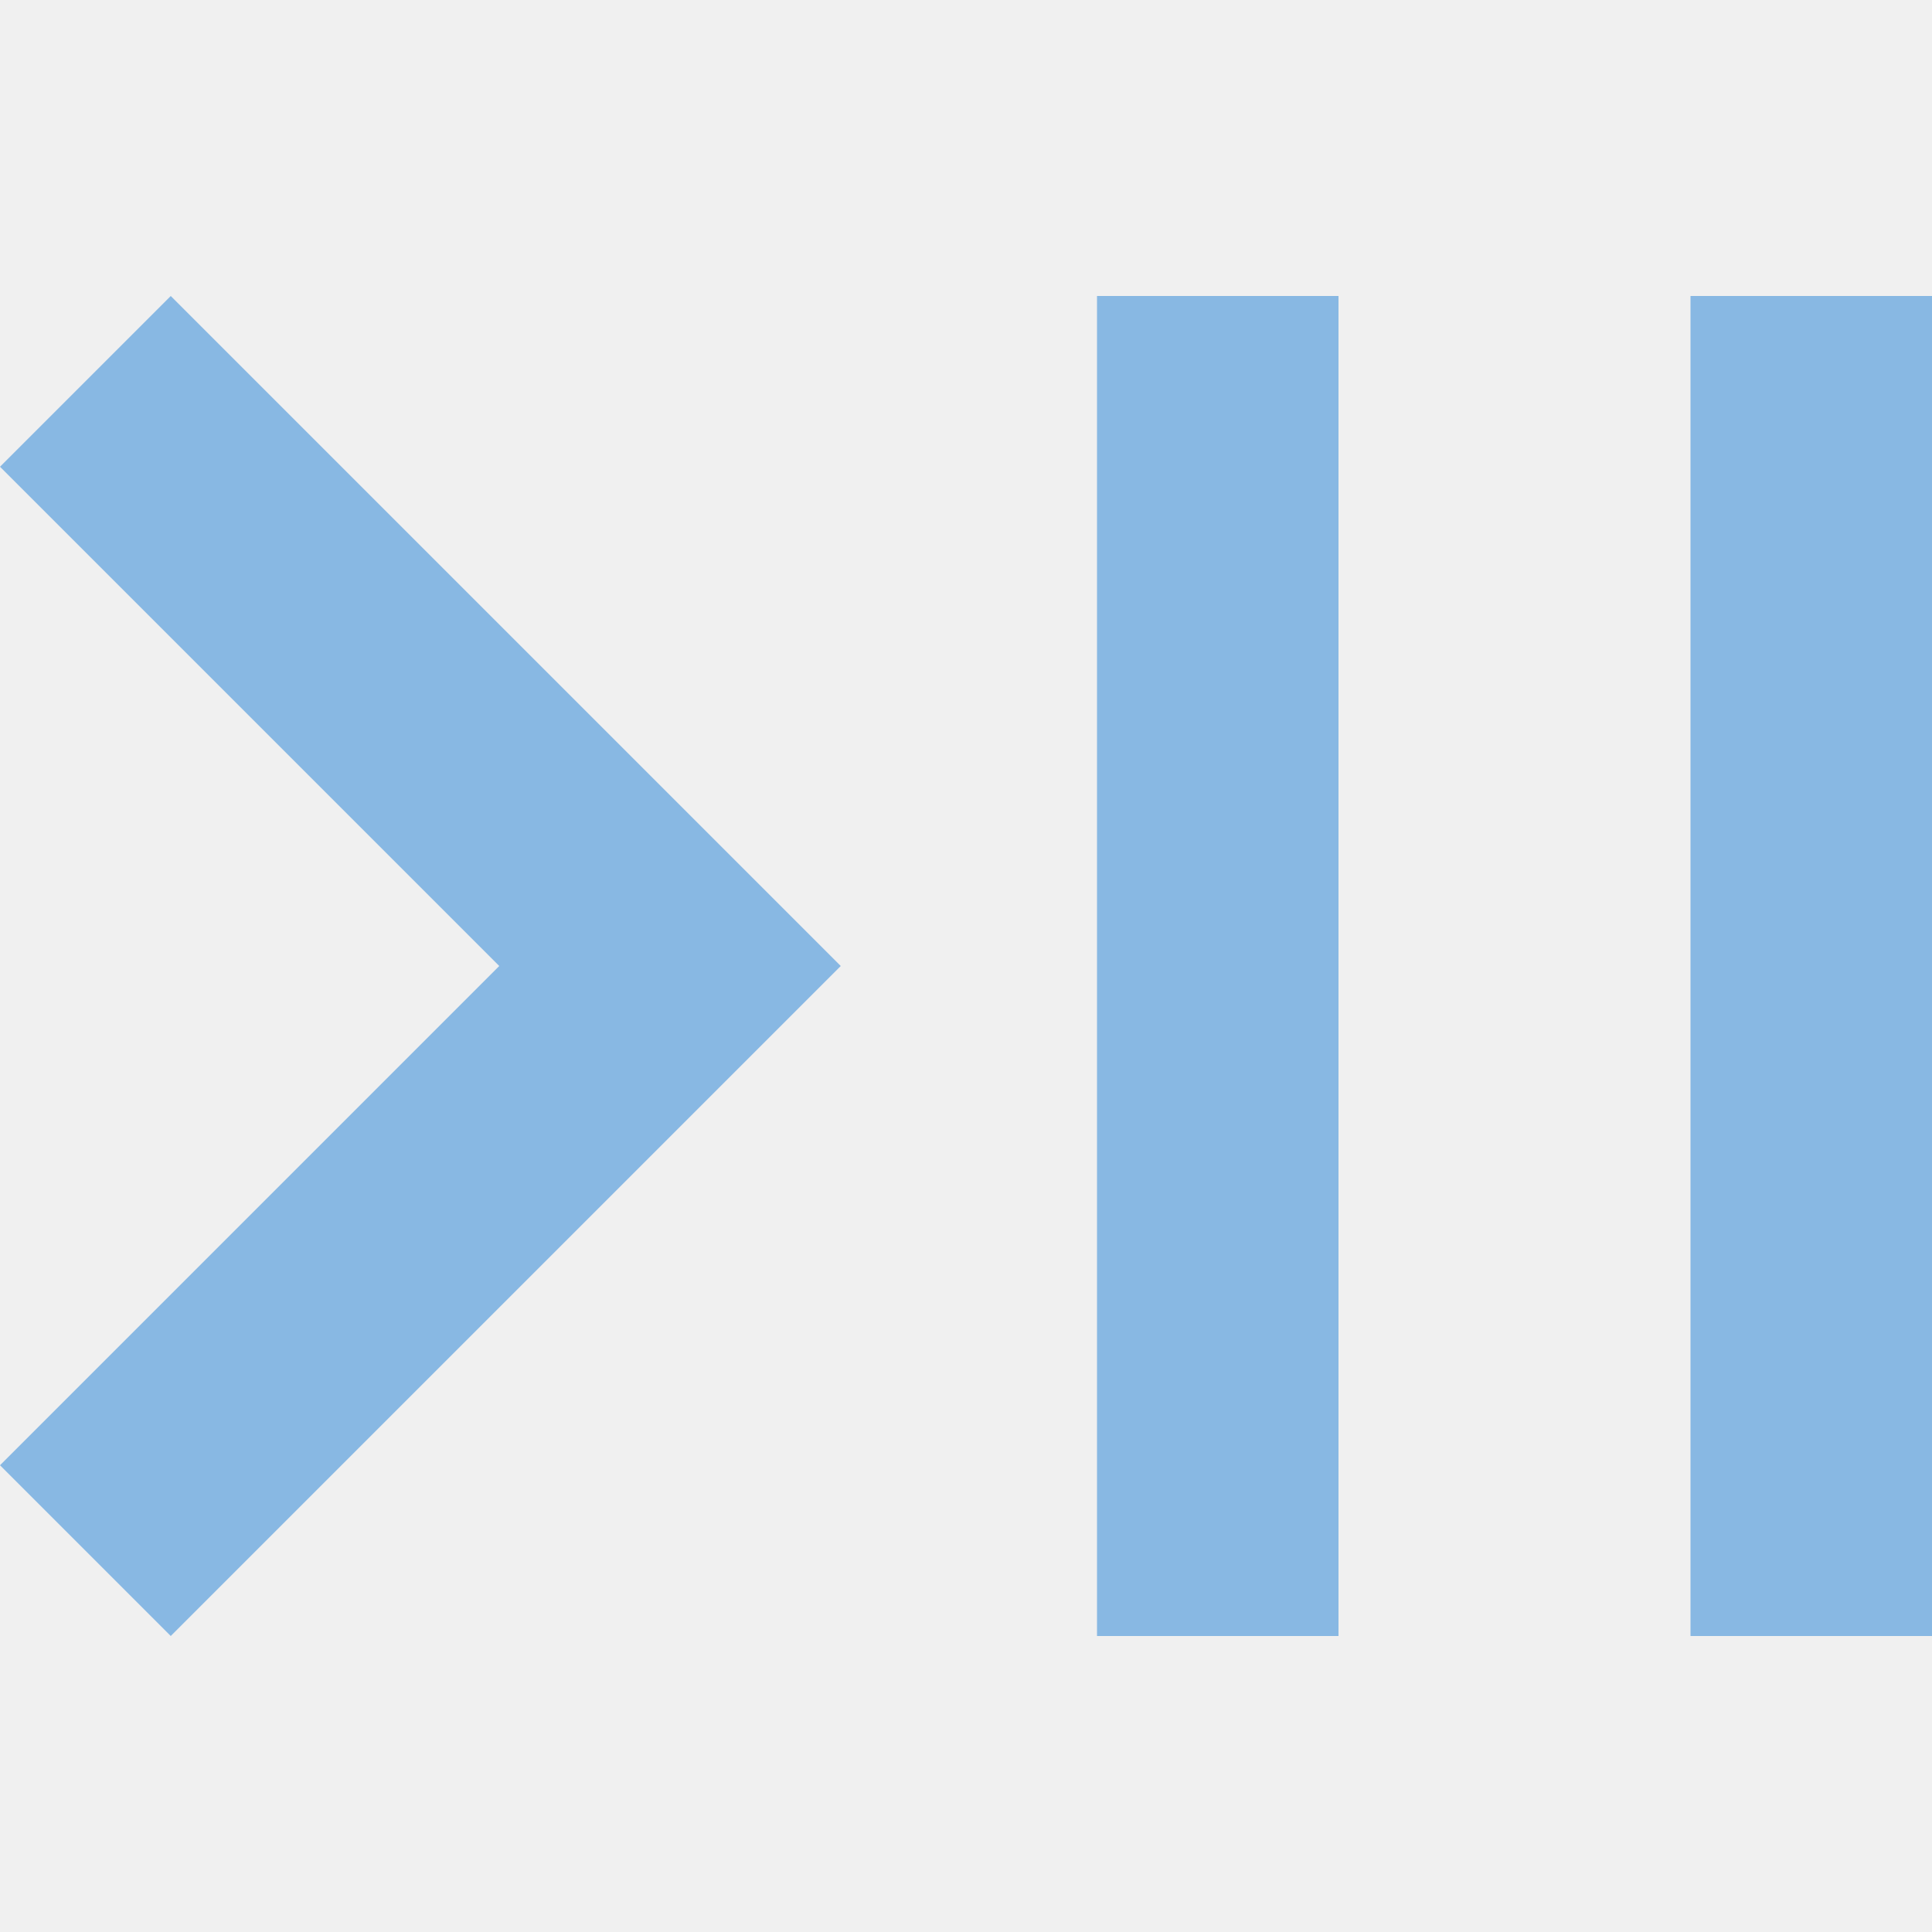
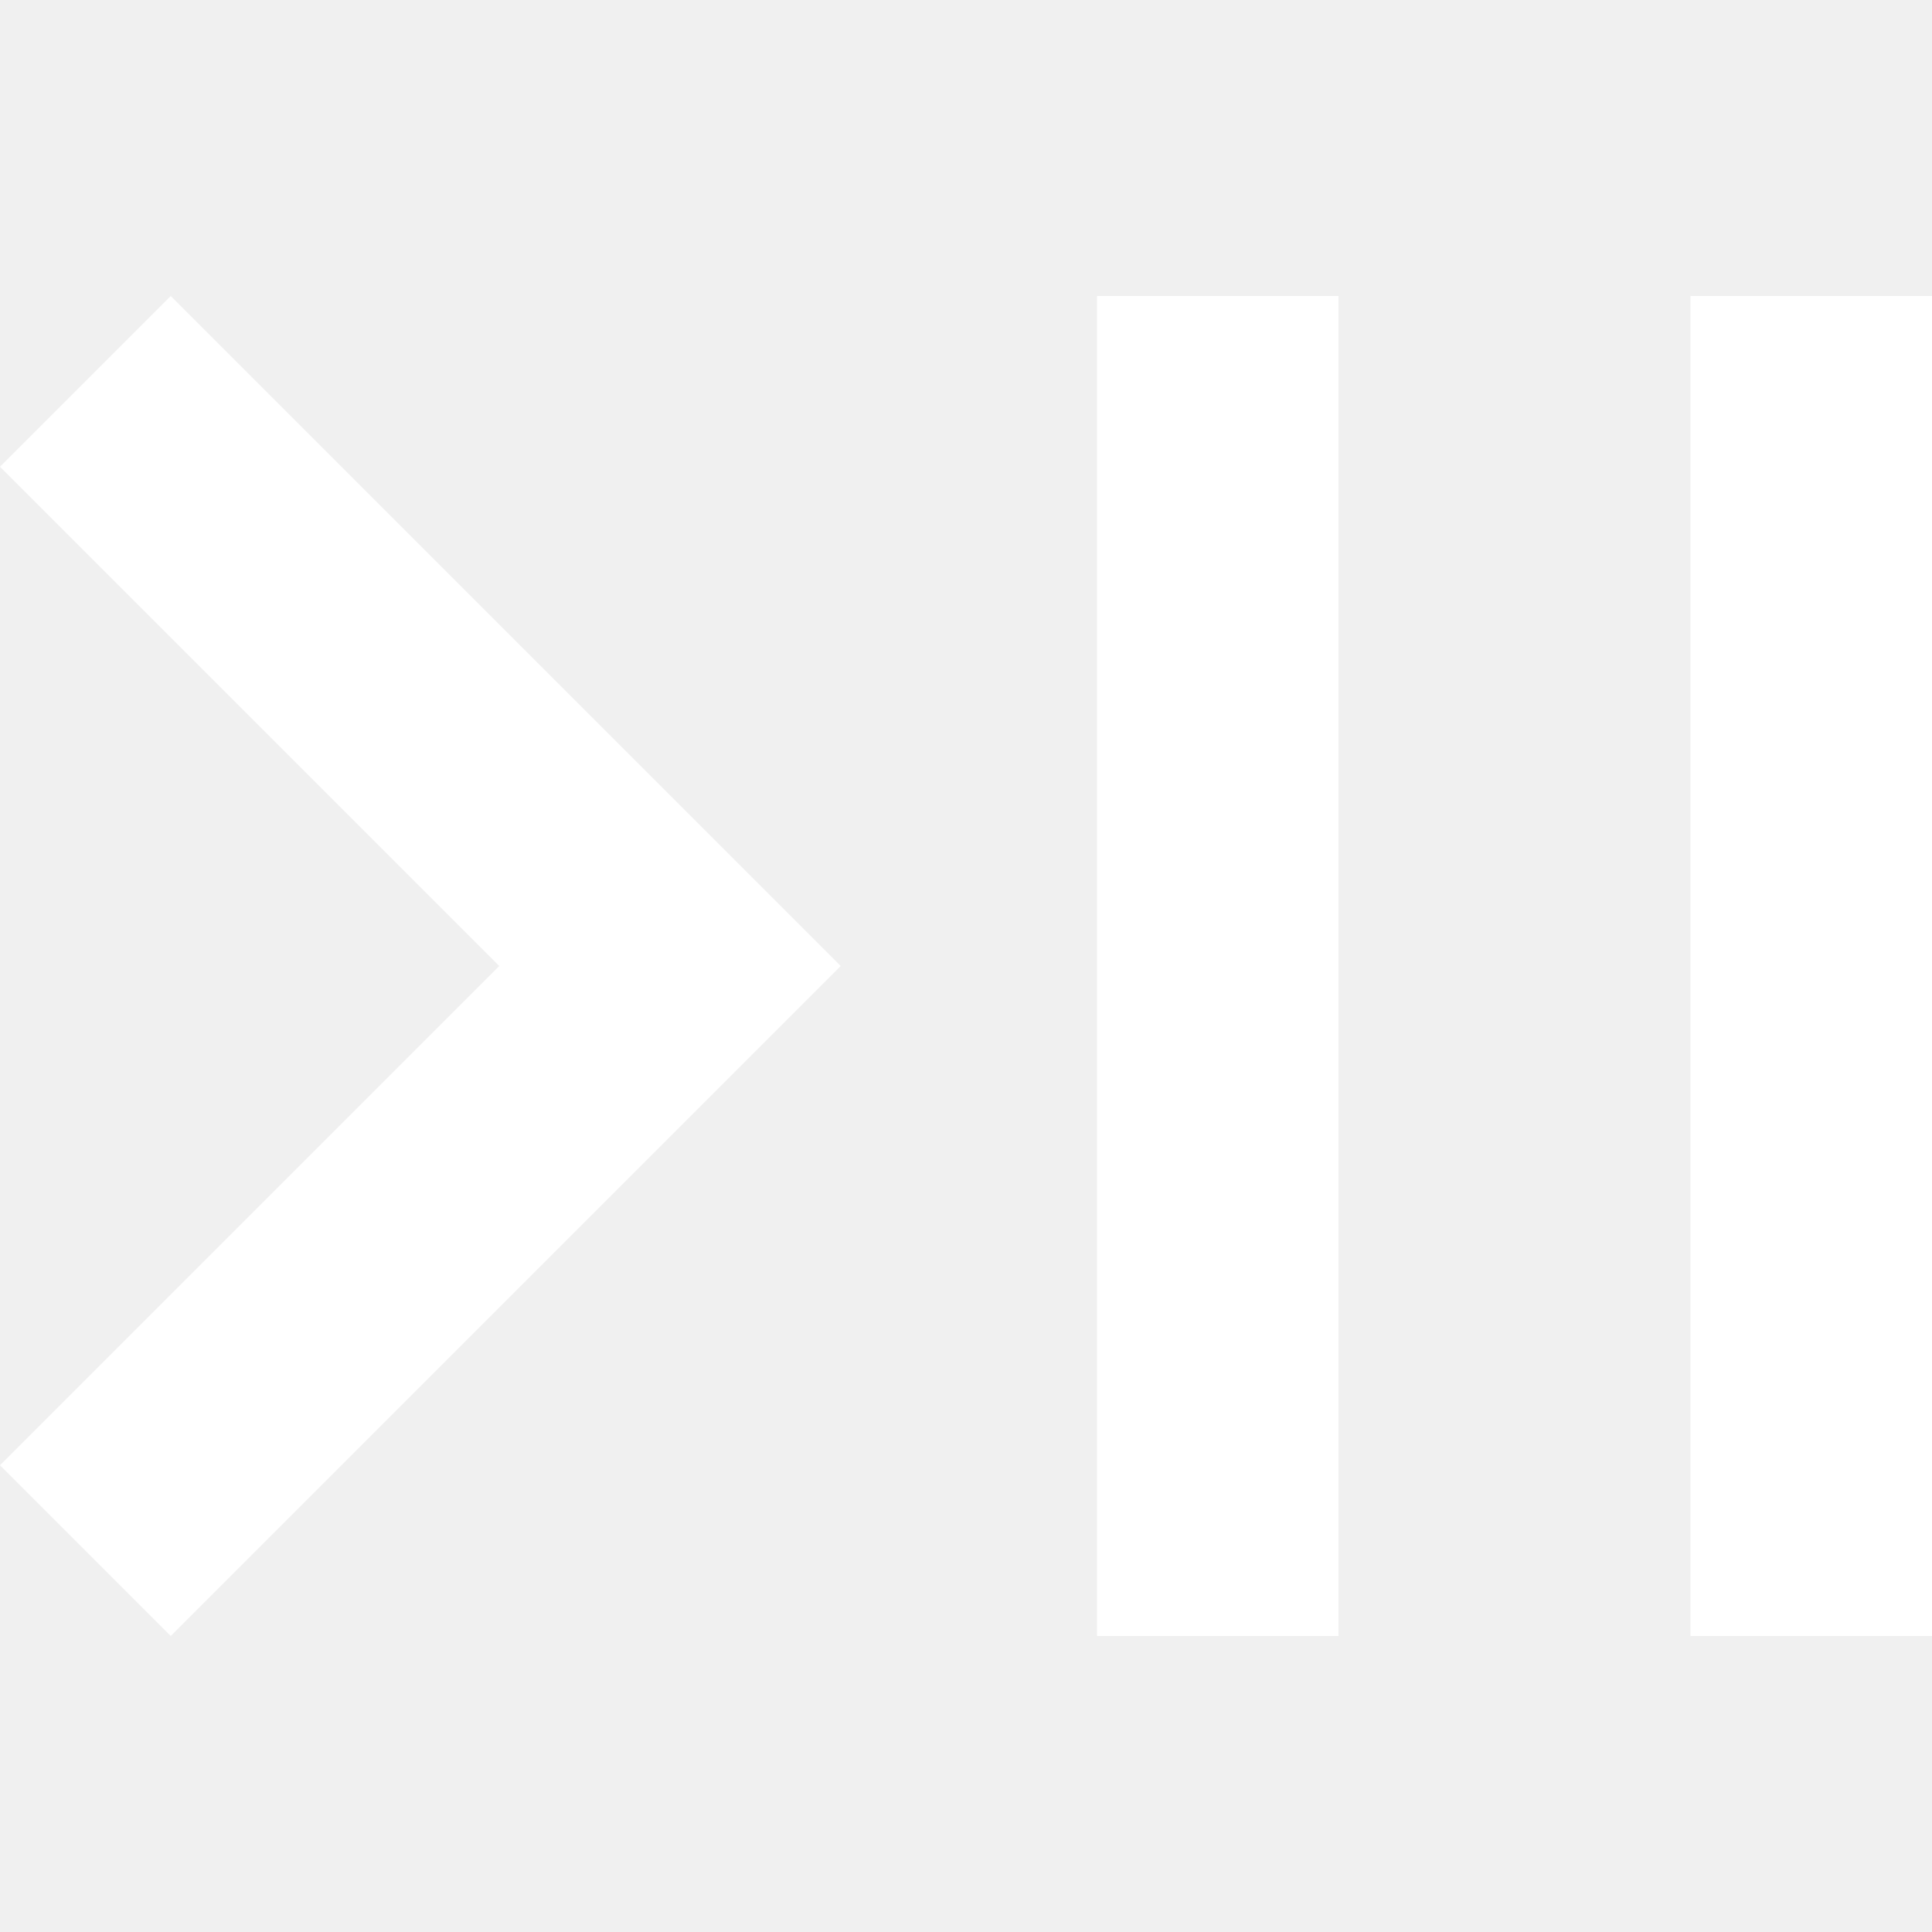
<svg xmlns="http://www.w3.org/2000/svg" id="Layer_1" enable-background="new 0 0 512 512" height="512" viewBox="0 0 512 512" width="512" version="1.1">
  <defs id="defs7" />
-   <path clip-rule="evenodd" d="m45.25 78.443 177.557 177.557-177.557 177.557-45.25-45.25 132.306-132.307-132.306-132.307zm245.468 355.113v-355.113h64v355.113zm157.282 0v-355.113h64v355.113z" fill-rule="evenodd" id="path2" style="fill:#88b8e3;fill-opacity:1;" />
+   <path clip-rule="evenodd" d="m45.25 78.443 177.557 177.557-177.557 177.557-45.25-45.25 132.306-132.307-132.306-132.307zm245.468 355.113v-355.113h64v355.113zm157.282 0v-355.113h64v355.113z" fill-rule="evenodd" id="path2" style="fill:#ffffff;fill-opacity:1;" />
</svg>
